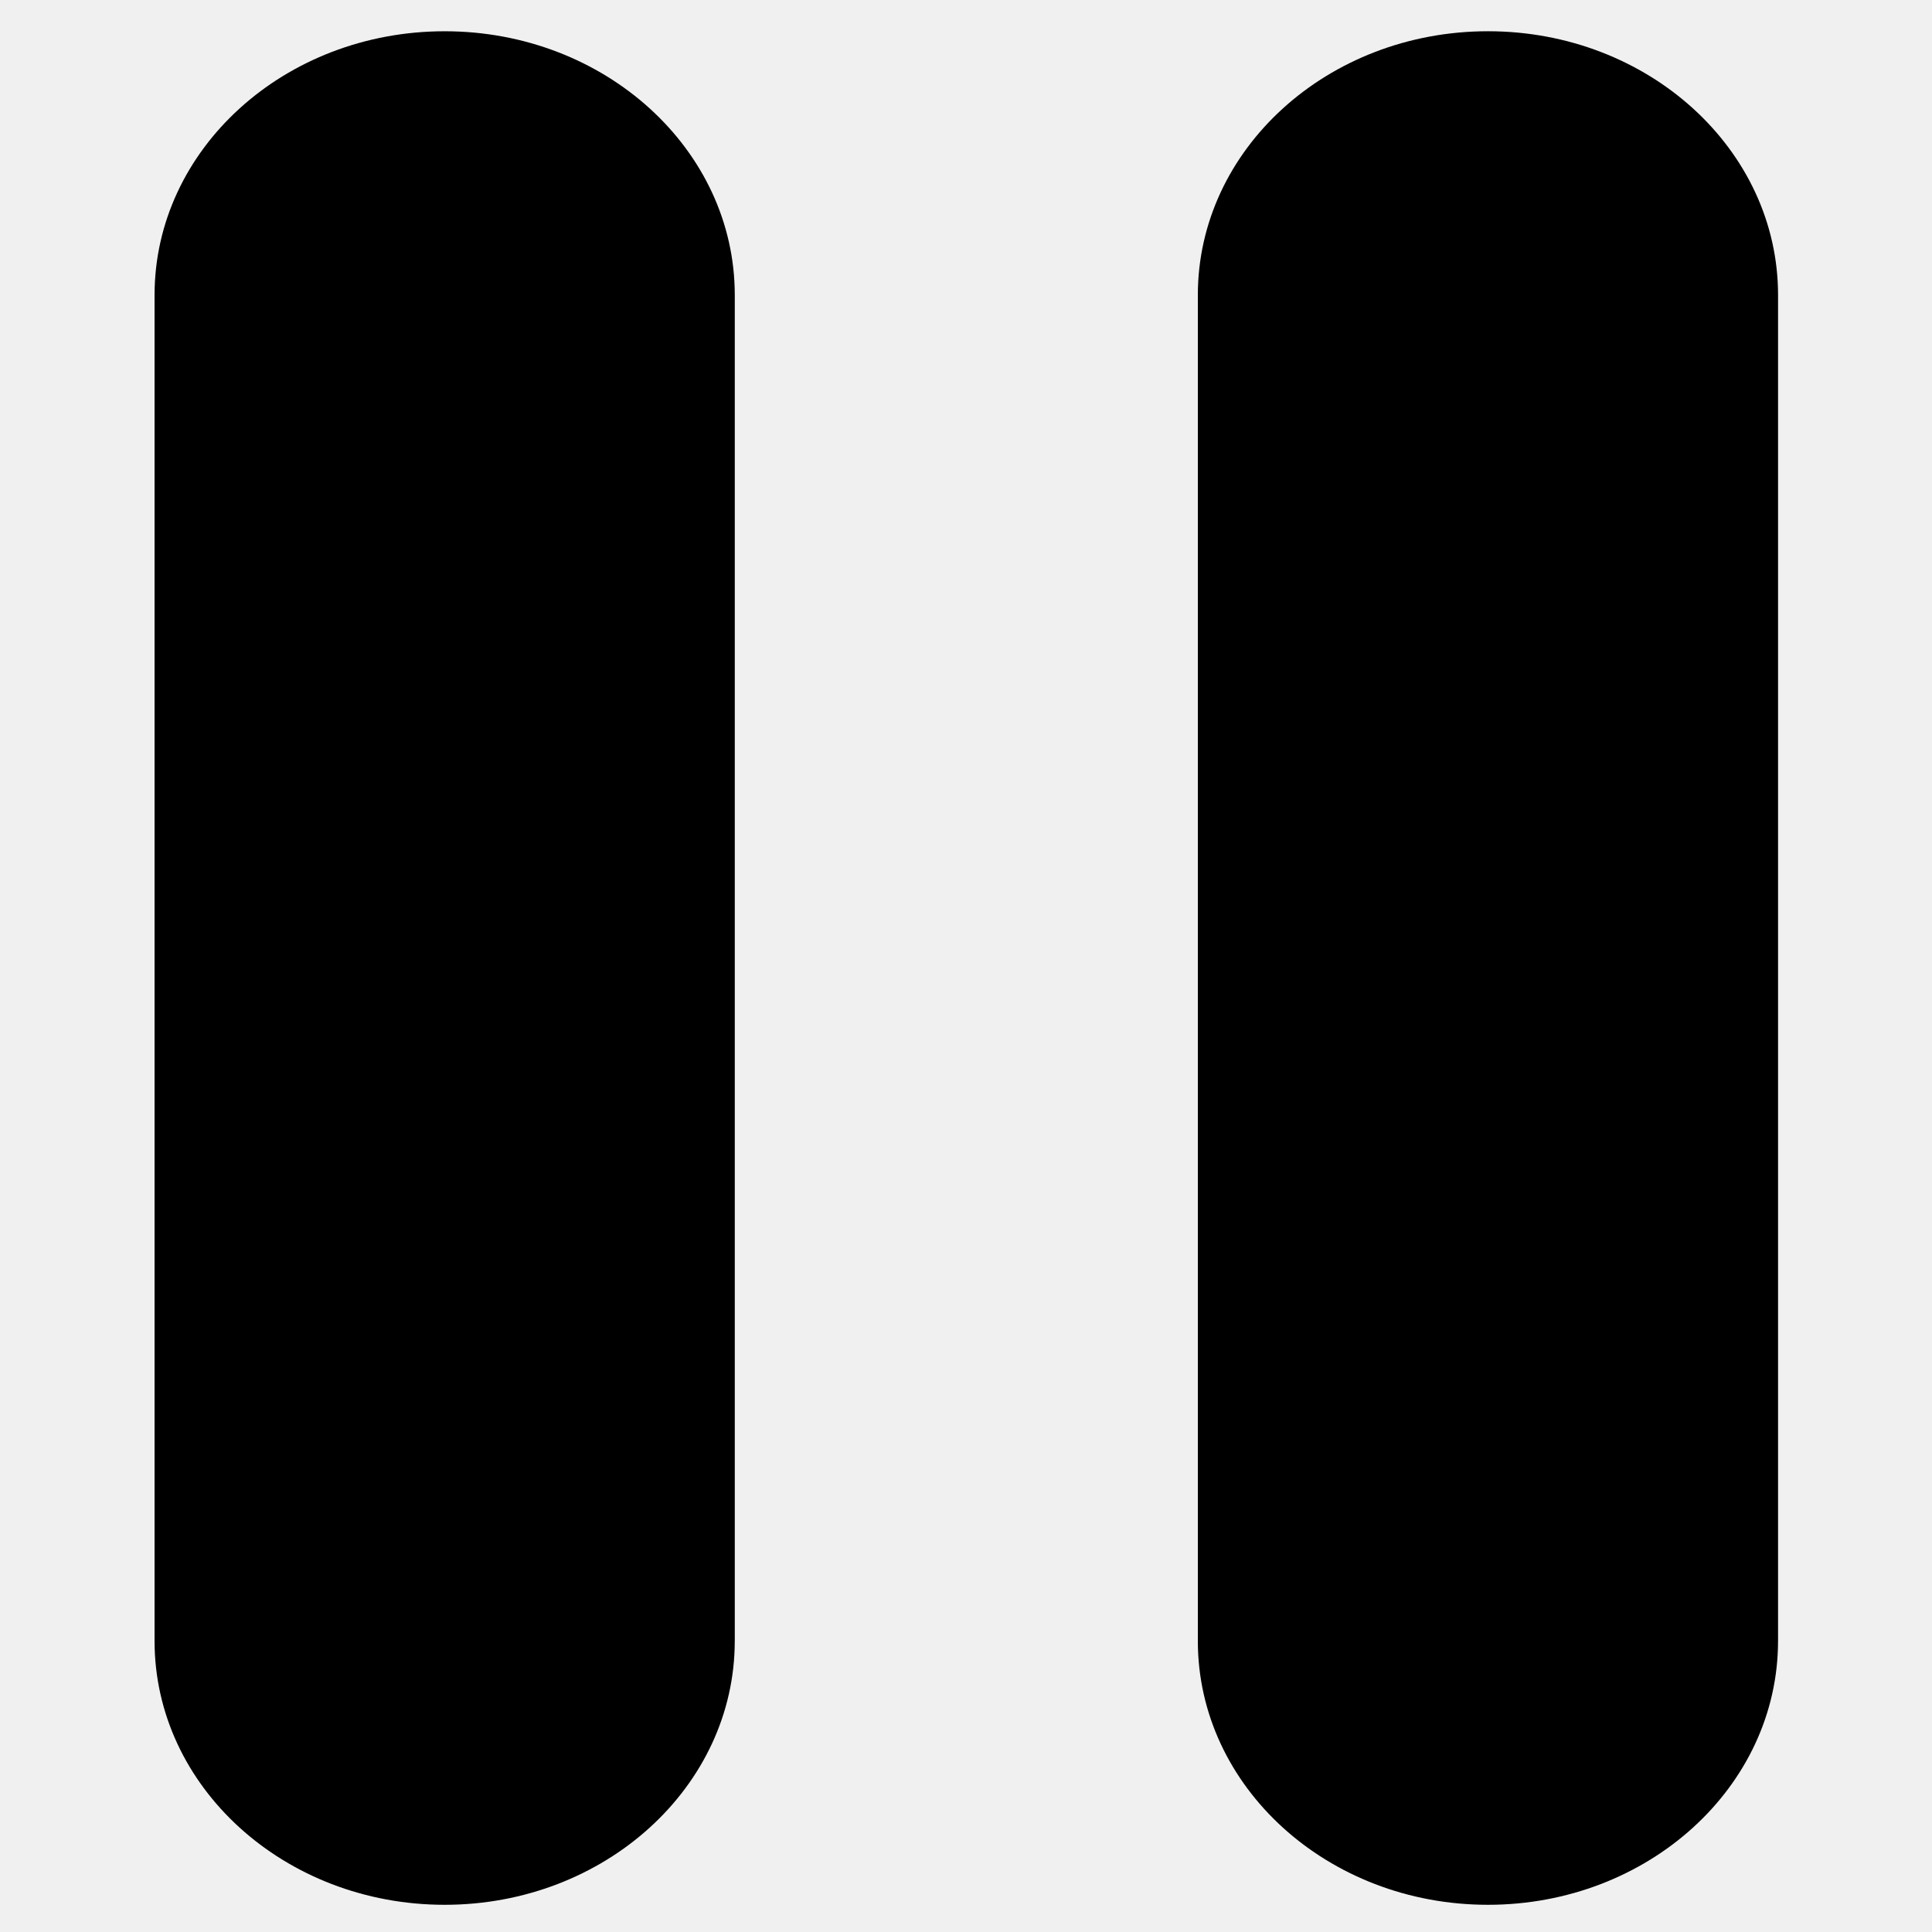
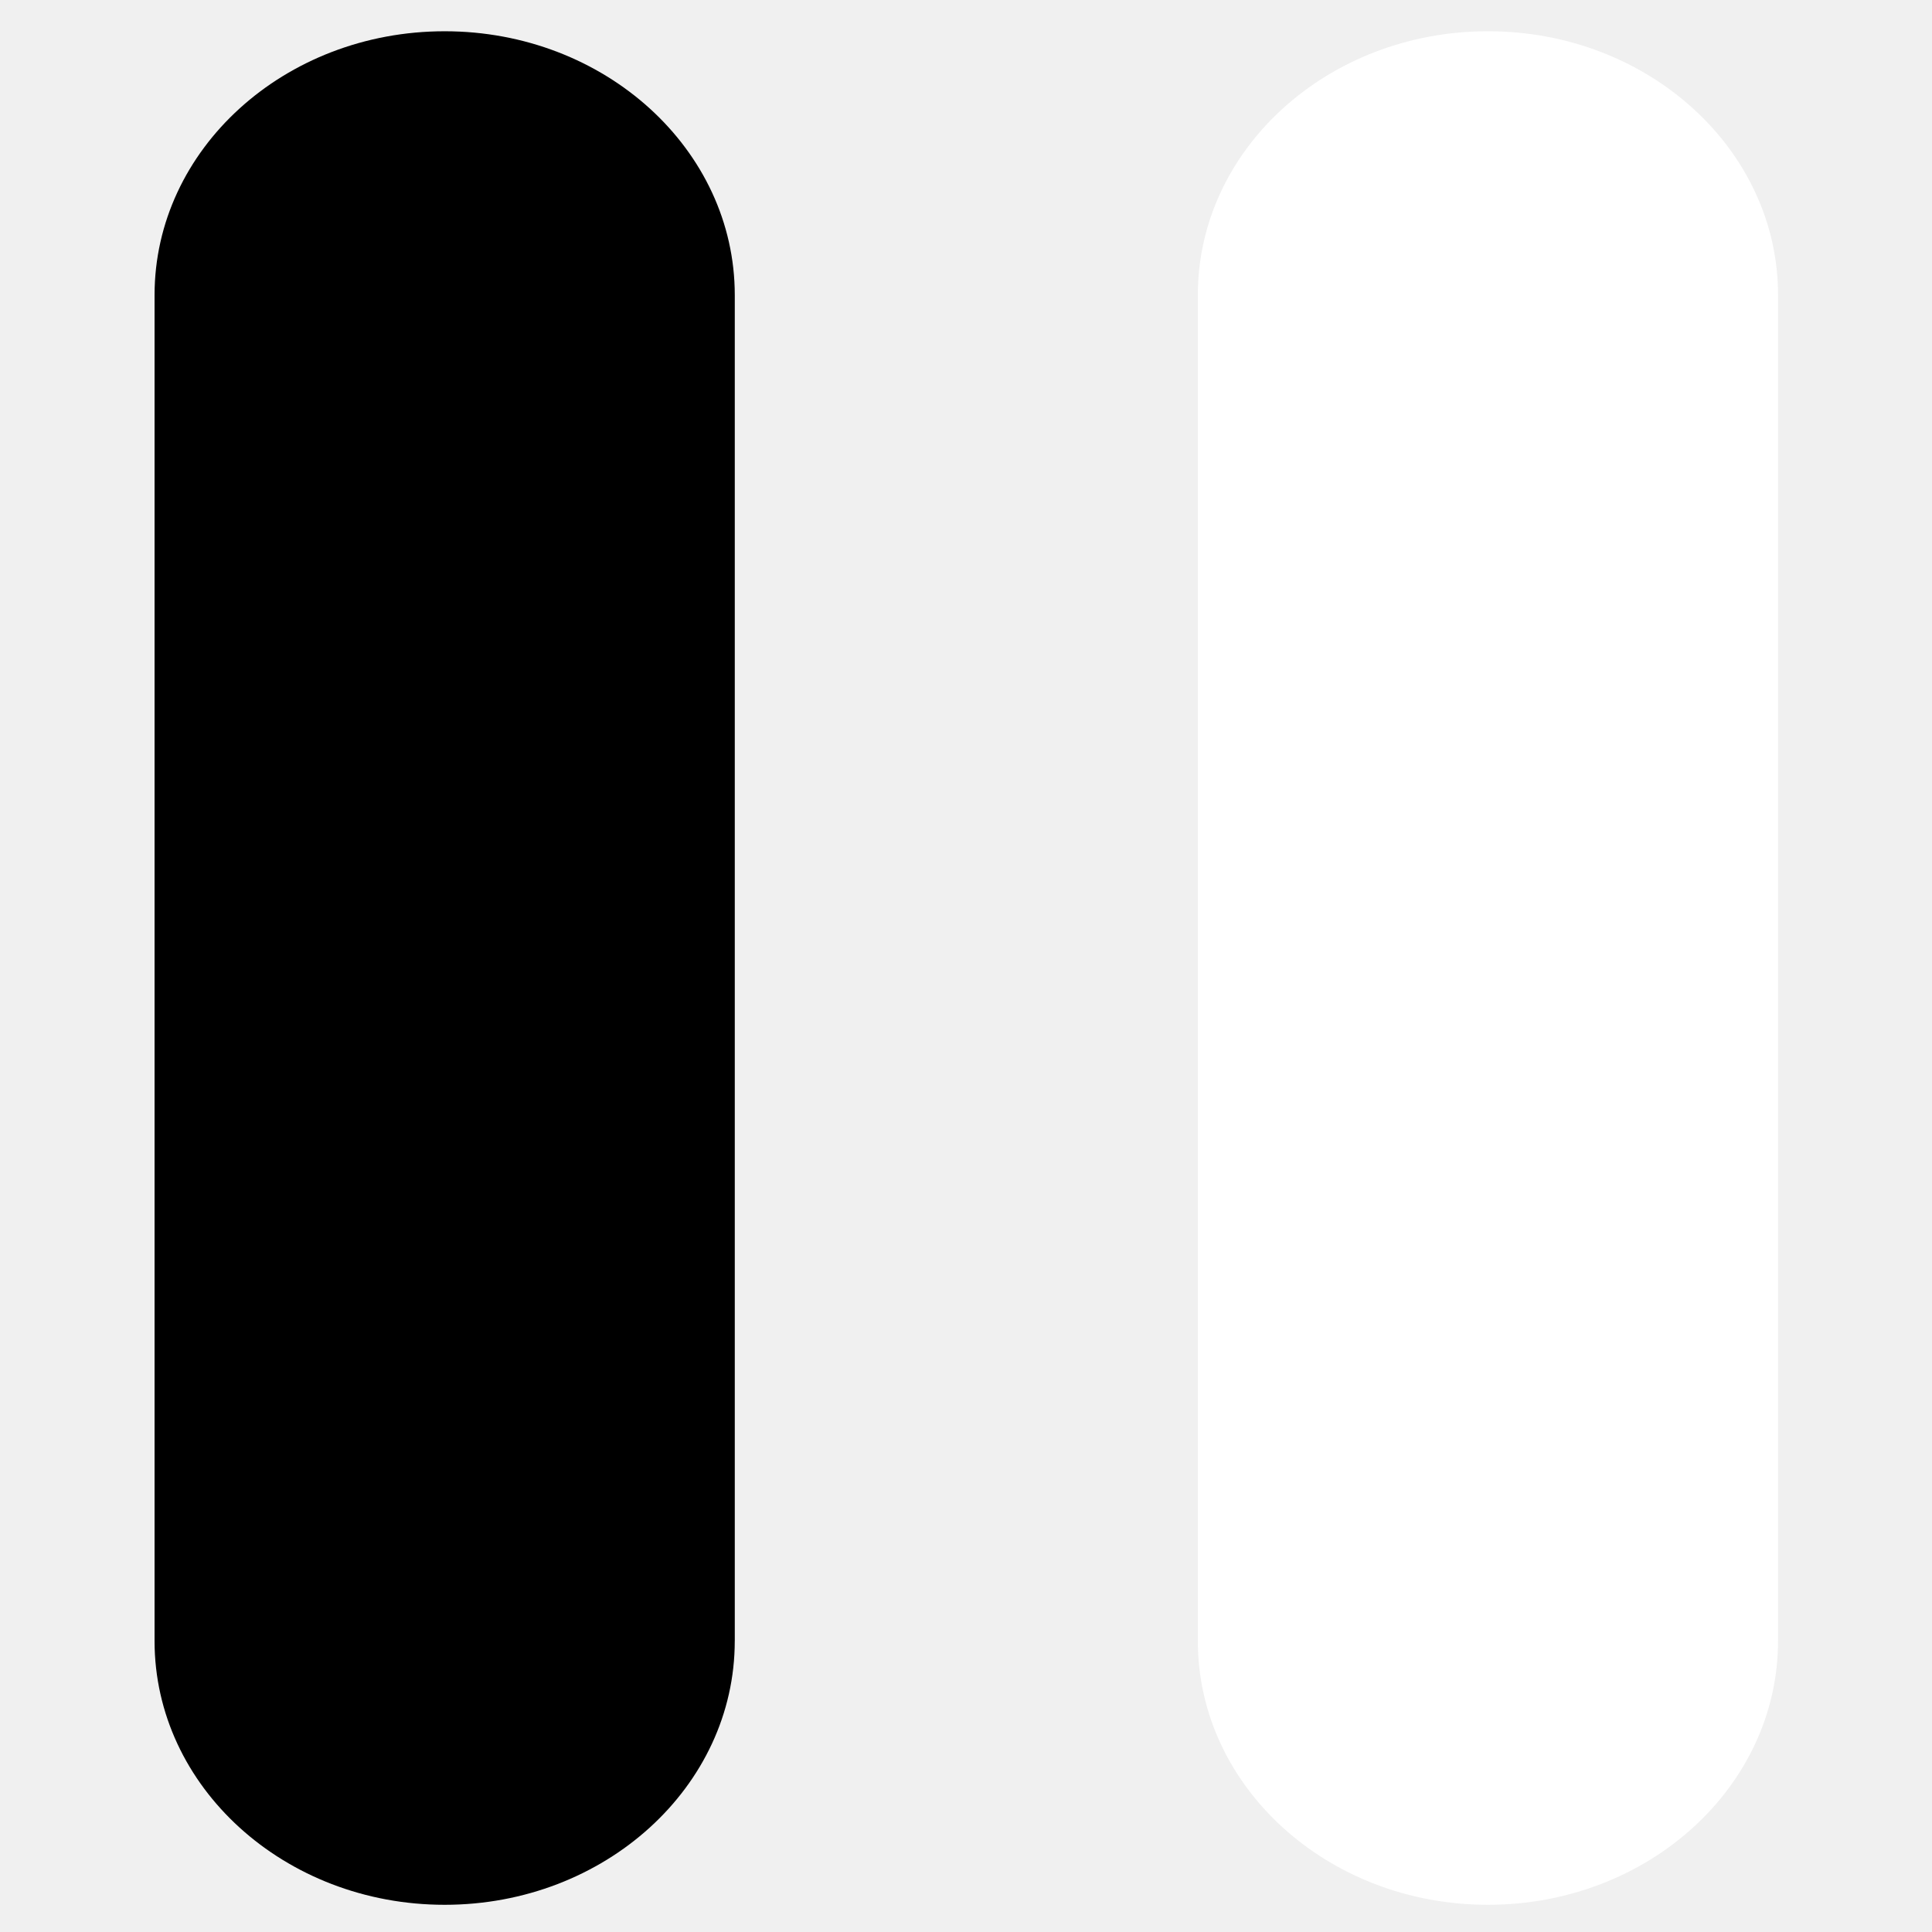
<svg xmlns="http://www.w3.org/2000/svg" version="1.1" id="Layer_1" x="0px" y="0px" width="100px" height="100px" viewBox="0 0 100 100" enable-background="new 0 0 100 100" xml:space="preserve">
  <path d="M38.031,84.938c0,7.541-6.724,13.654-15.015,13.654l0,0C14.723,98.593,8,92.479,8,84.938V15.272  C8,7.731,14.723,1.618,23.017,1.618l0,0c8.291,0,15.015,6.114,15.015,13.655V84.938z" />
-   <path d="M92.031,84.938c0,7.541-6.724,13.654-15.015,13.654l0,0C68.723,98.593,62,92.479,62,84.938V15.272  c0-7.541,6.723-13.655,15.017-13.655l0,0c8.291,0,15.015,6.114,15.015,13.655V84.938z" />
+   <path d="M92.031,84.938c0,7.541-6.724,13.654-15.015,13.654l0,0C68.723,98.593,62,92.479,62,84.938V15.272  c0-7.541,6.723-13.655,15.017-13.655l0,0c8.291,0,15.015,6.114,15.015,13.655V84.938z" style="fill:white;" />
</svg>
